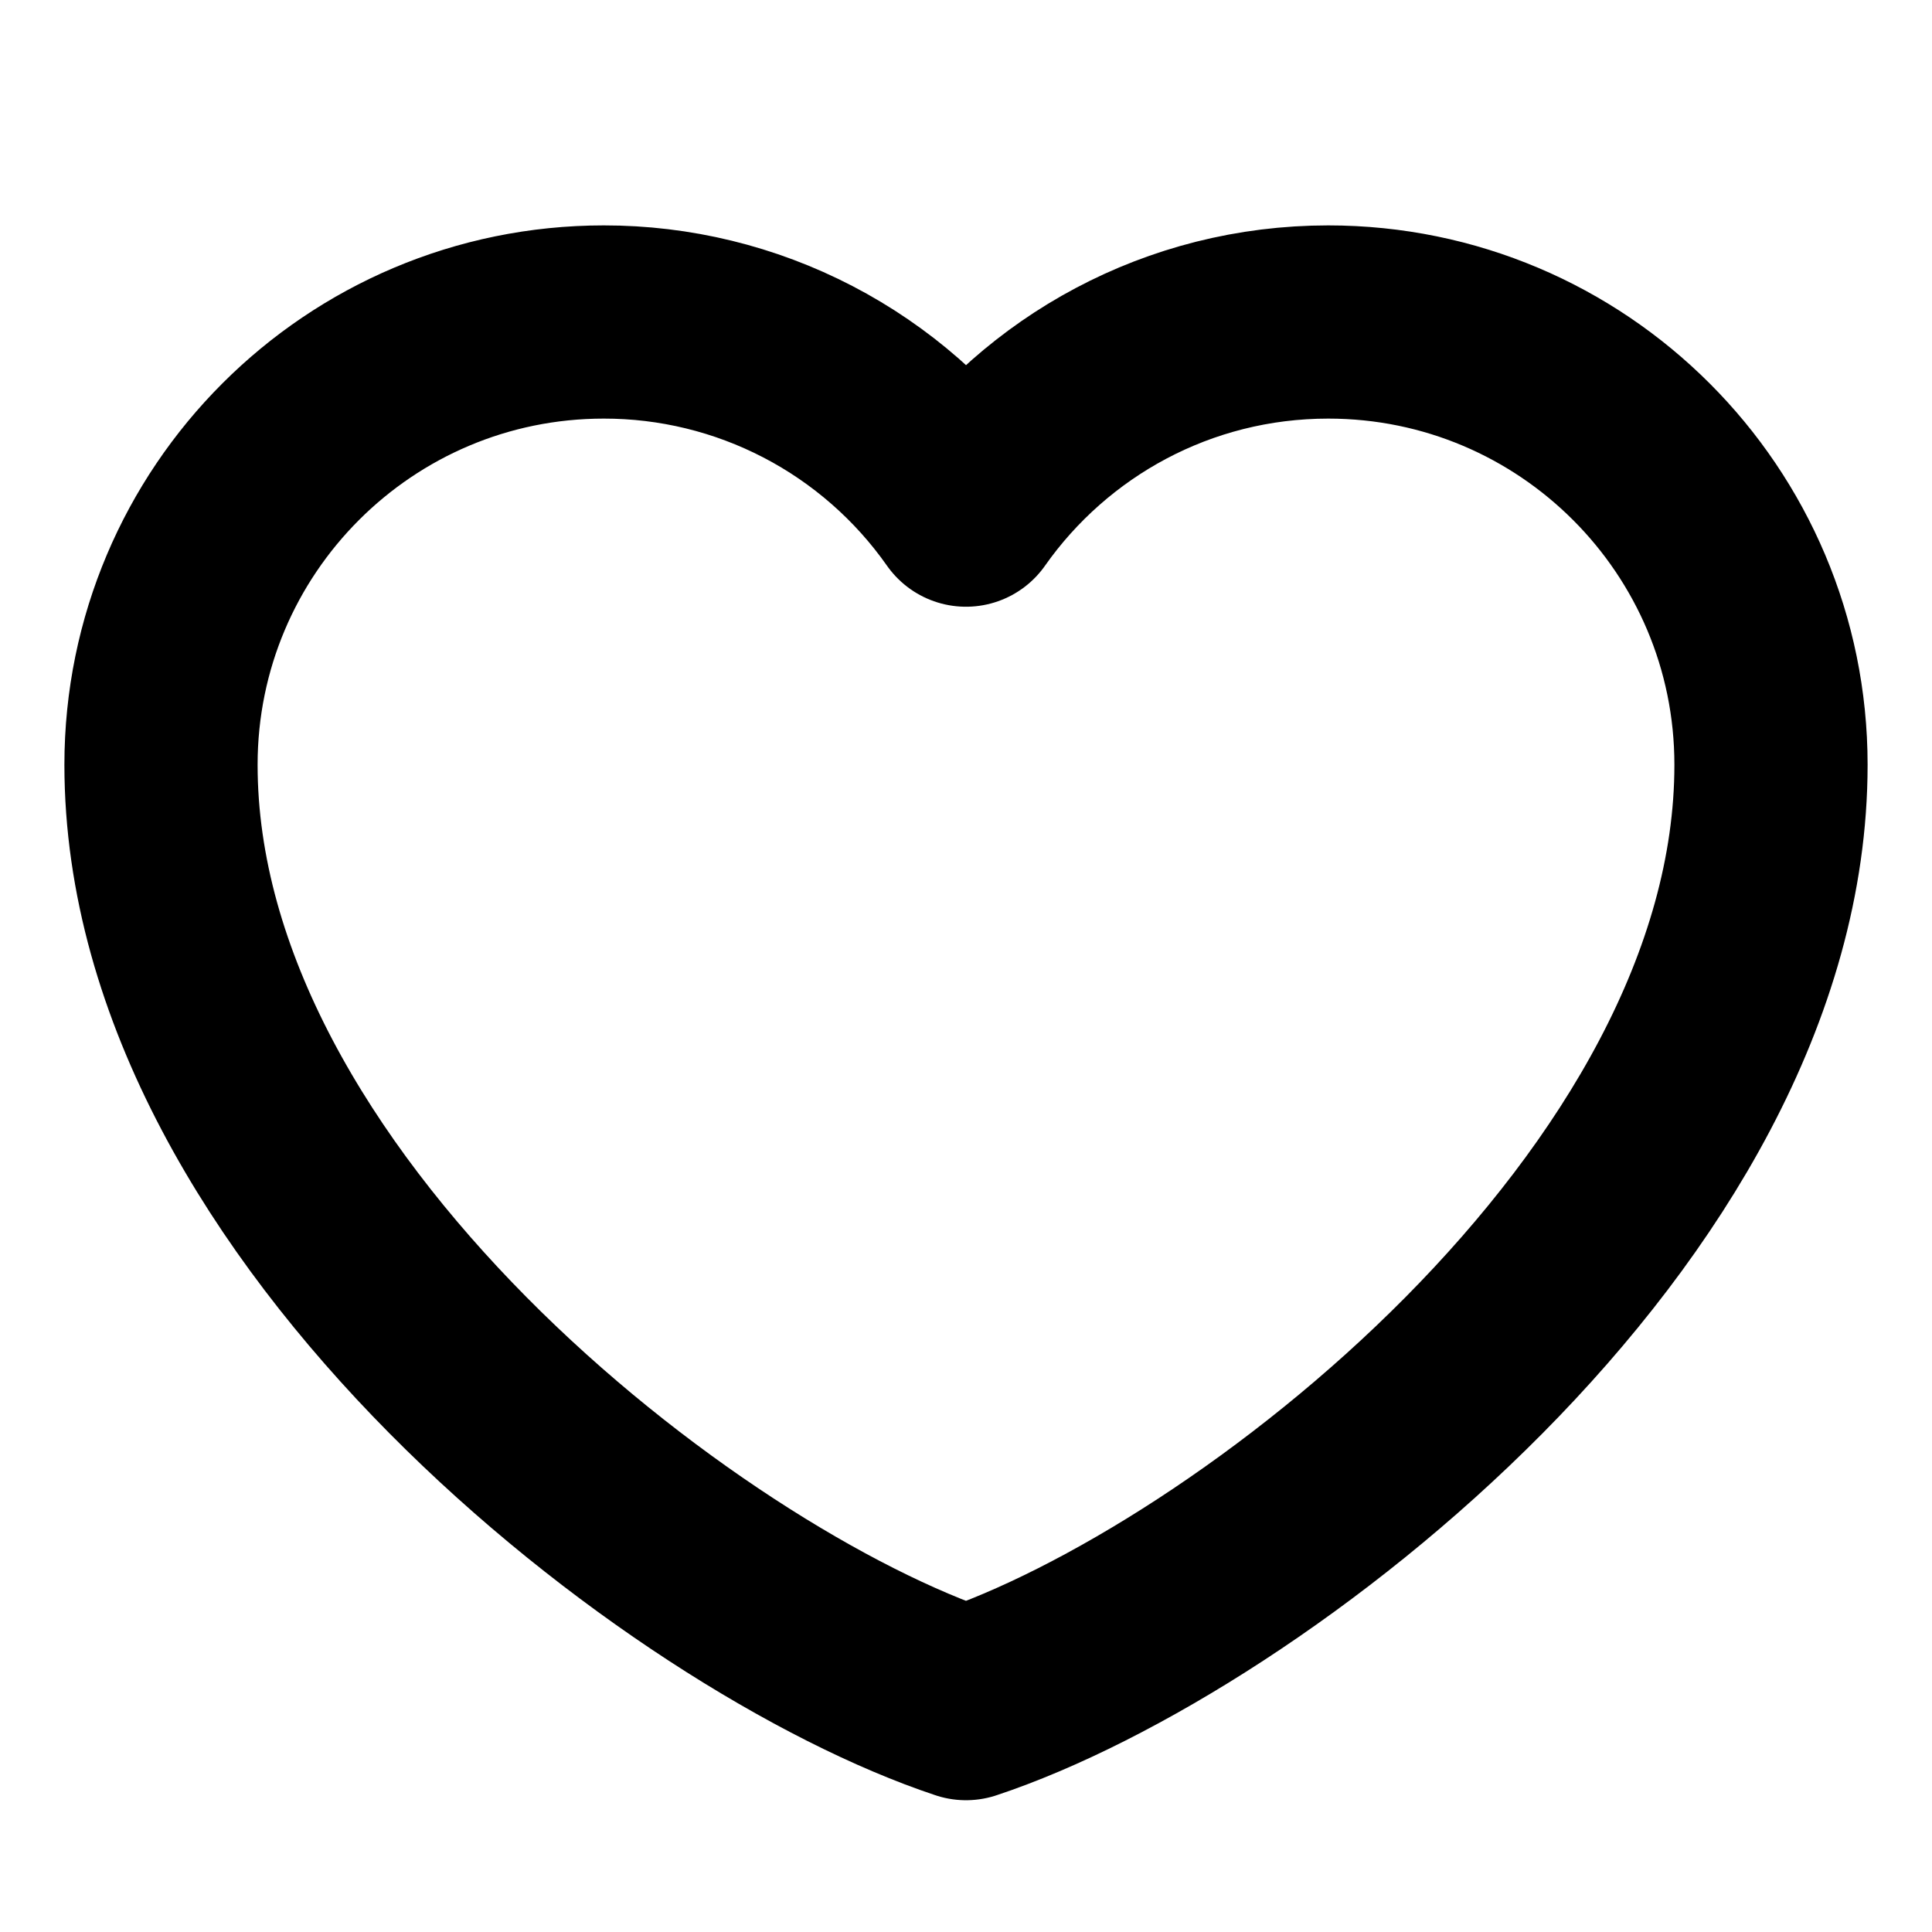
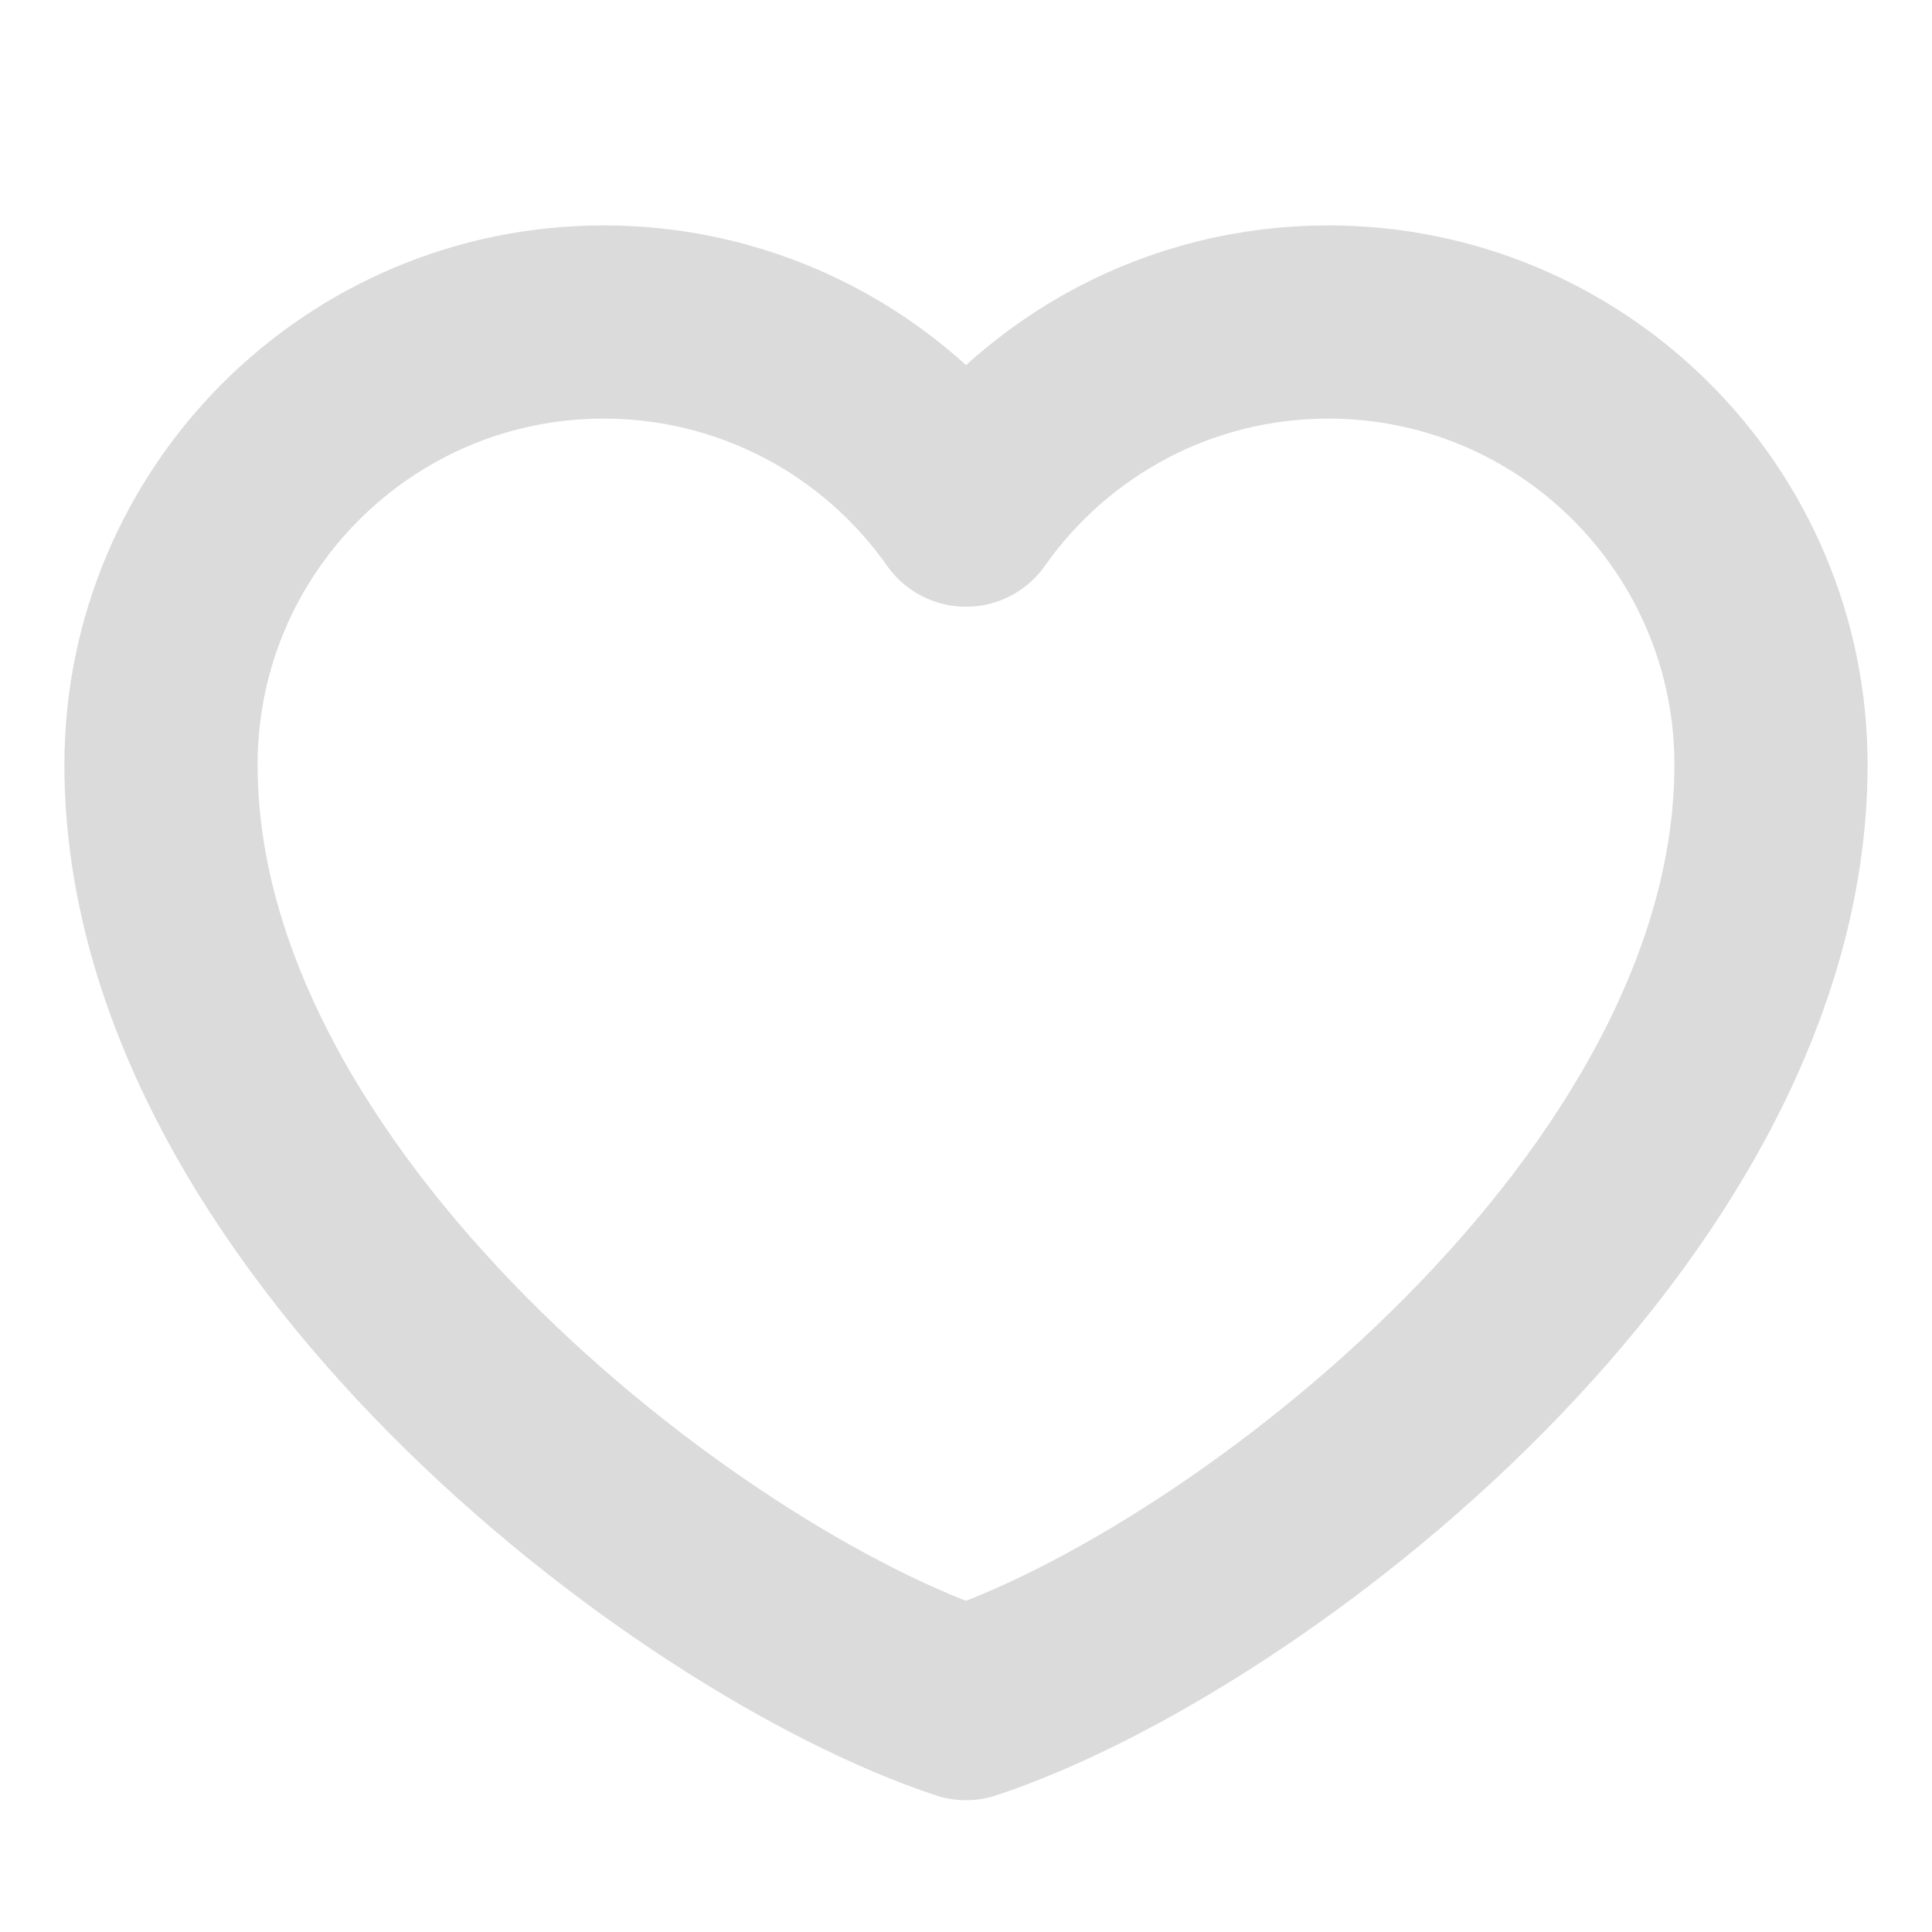
<svg xmlns="http://www.w3.org/2000/svg" width="24" height="24" viewBox="0 0 24 24" fill="none">
-   <path d="M7.5 4C4.463 4 2 6.463 2 9.5C2 15 8.5 20 12 21.163C15.5 20 22 15 22 9.5C22 6.463 19.538 4 16.5 4C14.64 4 12.995 4.923 12 6.337C11.493 5.615 10.819 5.025 10.036 4.618C9.252 4.211 8.383 3.999 7.5 4Z" stroke="currentColor" stroke-width="2.4" stroke-linecap="round" stroke-linejoin="round" />
+   <path d="M7.5 4C4.463 4 2 6.463 2 9.5C2 15 8.5 20 12 21.163C15.5 20 22 15 22 9.5C22 6.463 19.538 4 16.5 4C14.64 4 12.995 4.923 12 6.337C11.493 5.615 10.819 5.025 10.036 4.618C9.252 4.211 8.383 3.999 7.5 4Z" stroke="#DBDBDB" stroke-width="2.4" stroke-linecap="round" stroke-linejoin="round" />
</svg>
